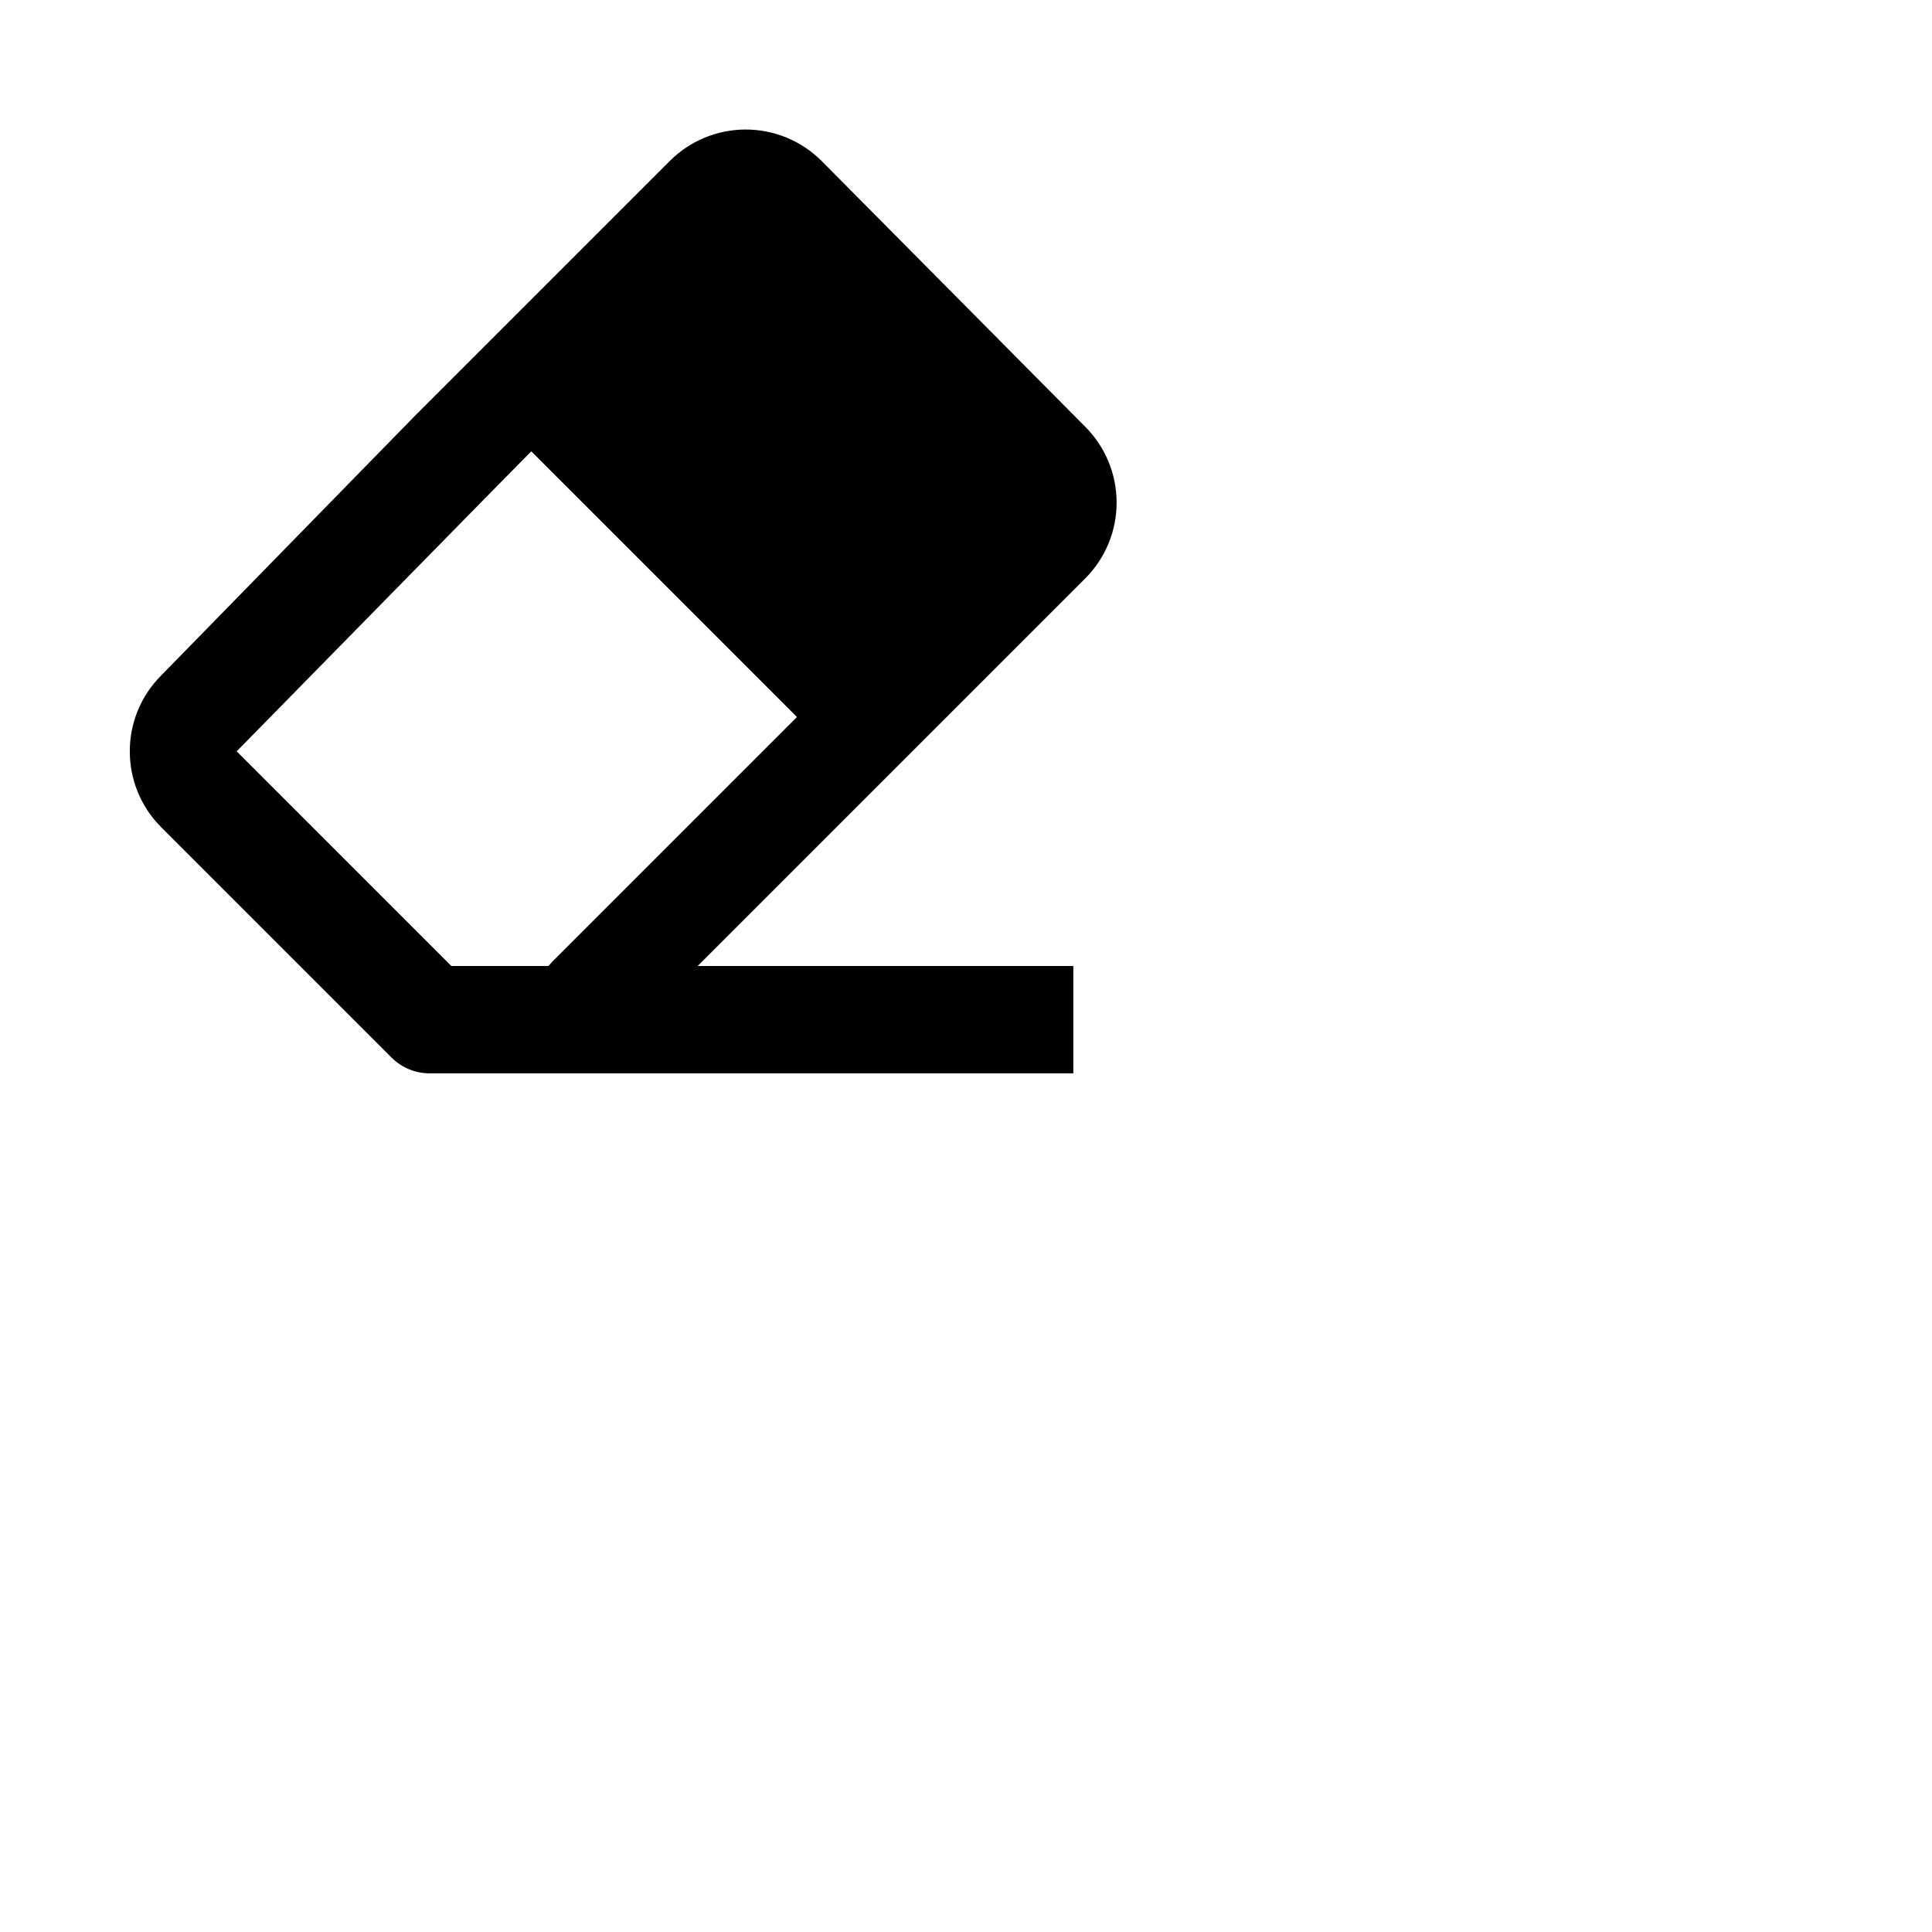
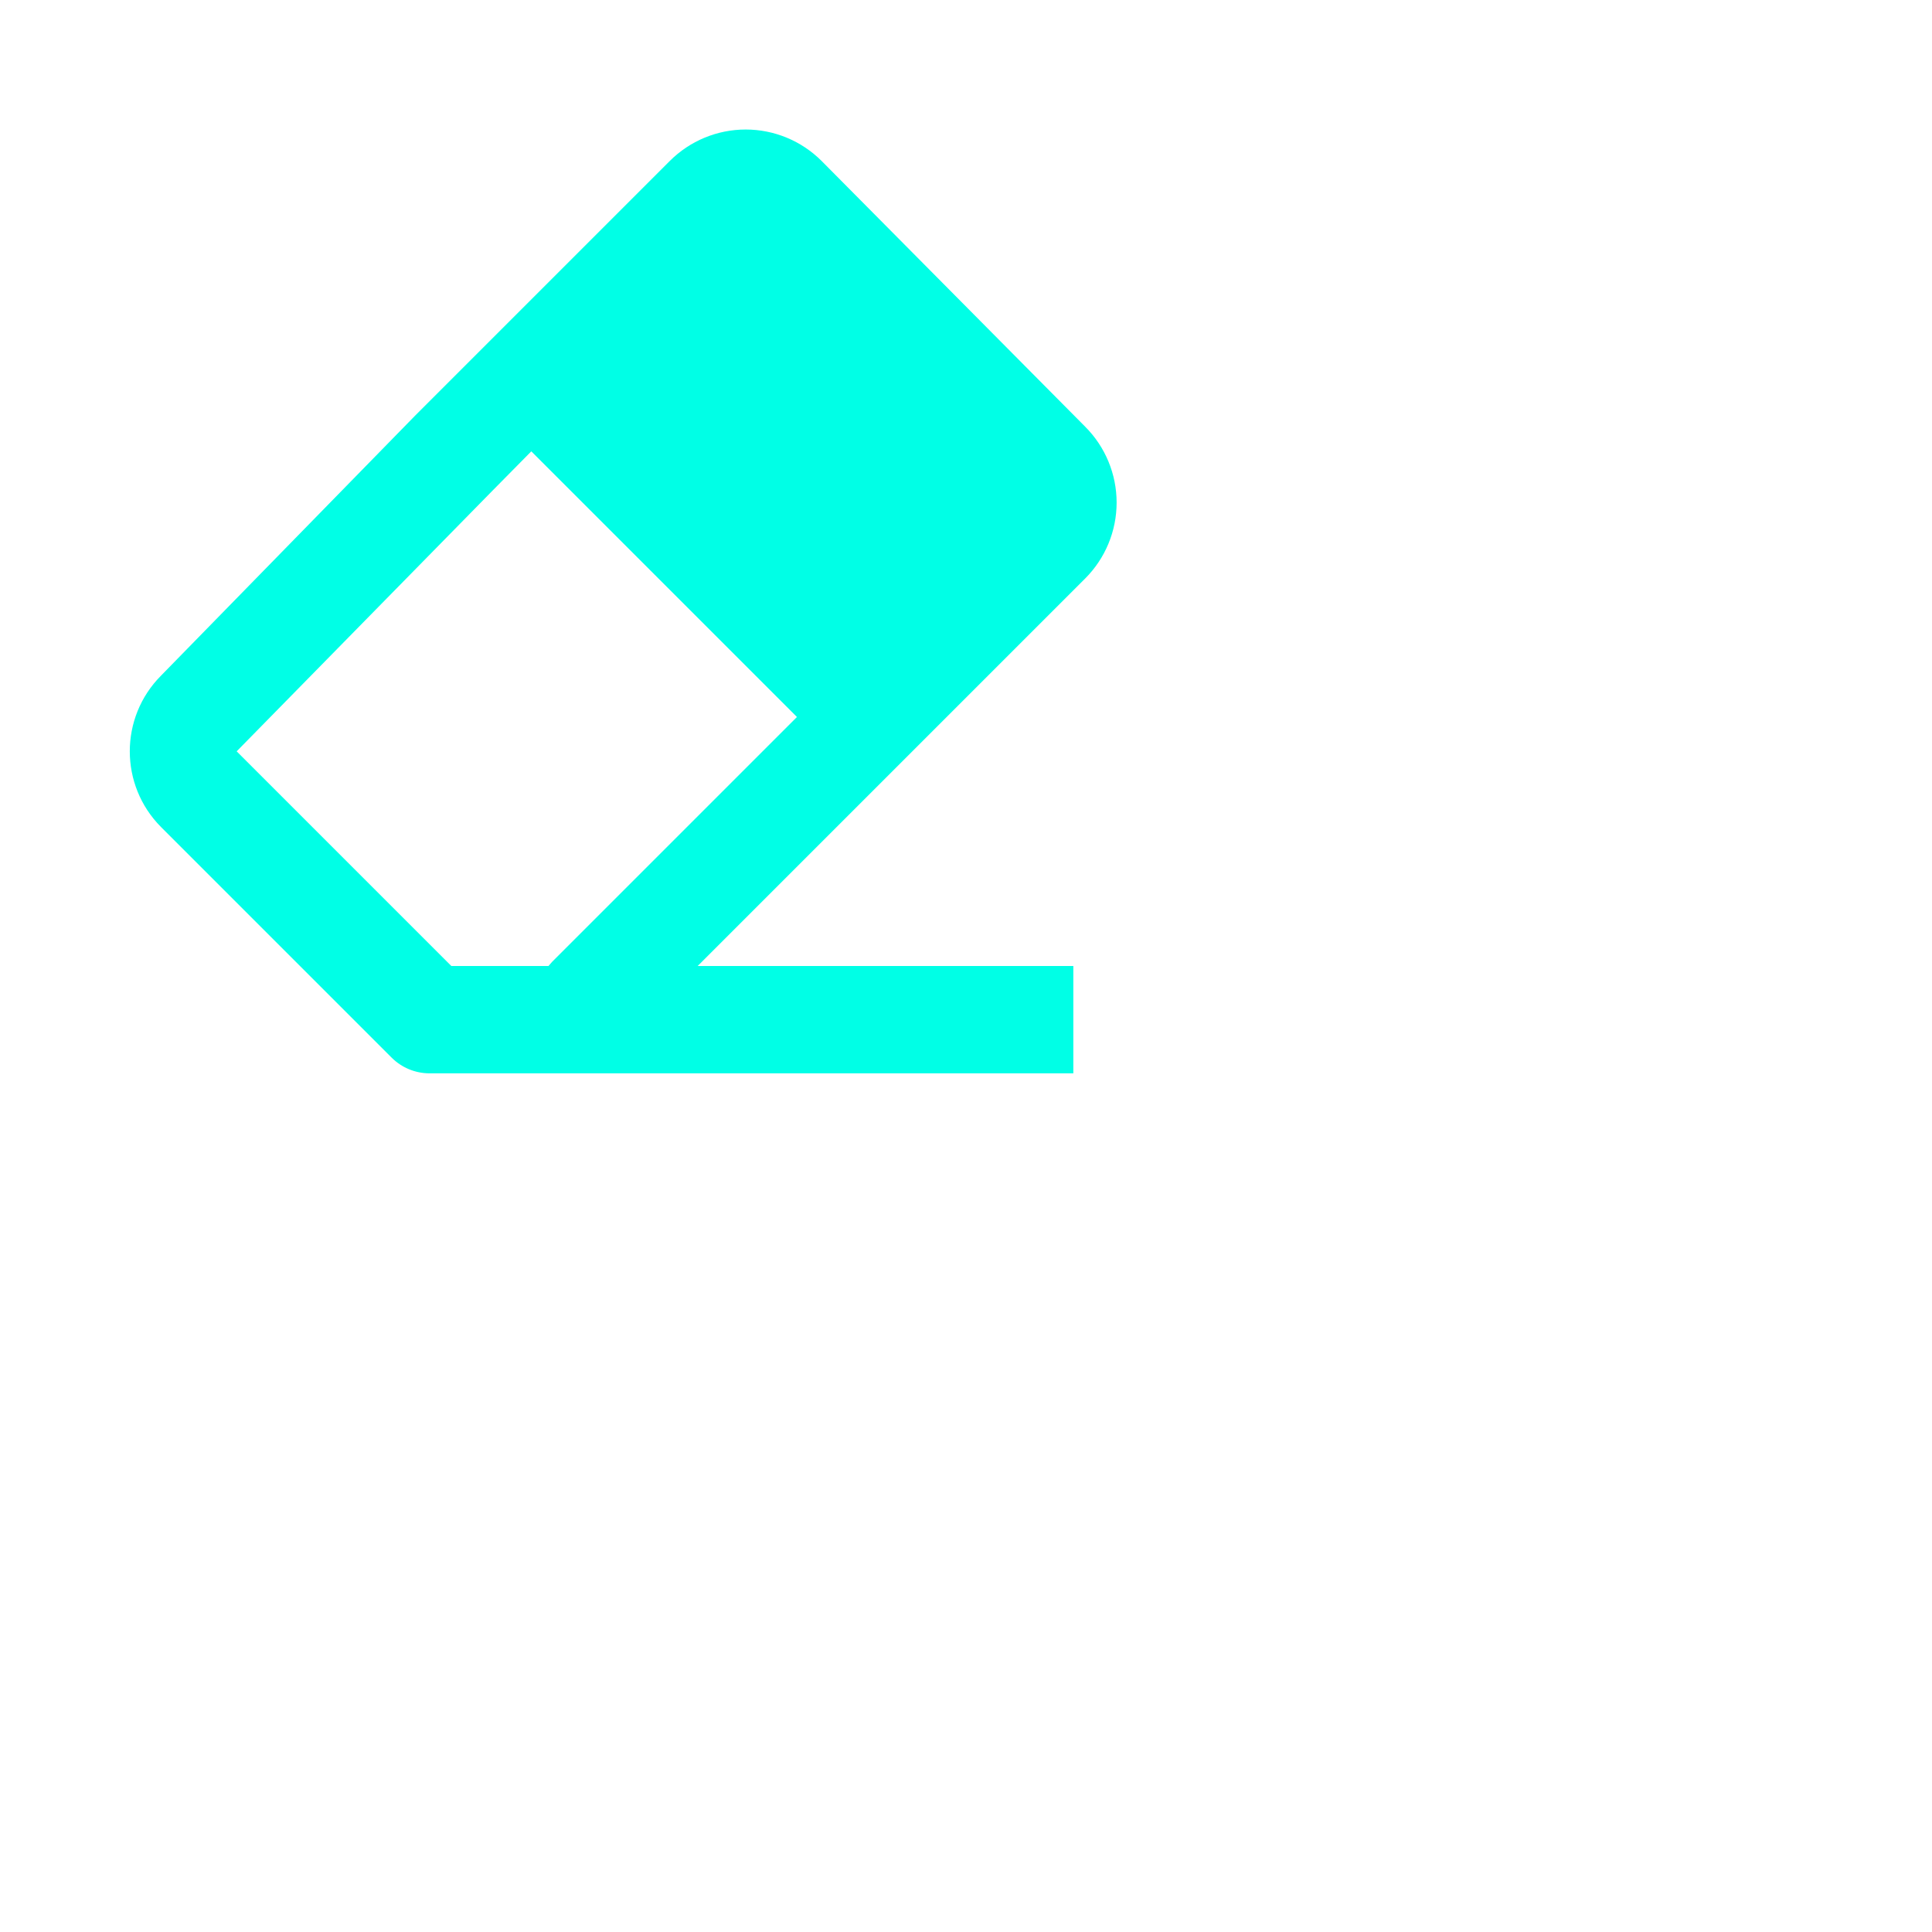
- <svg xmlns="http://www.w3.org/2000/svg" width="36" height="36" style="fill: rgba(0, 0, 0, 1);transform: ;msFilter:;">
+ <svg xmlns="http://www.w3.org/2000/svg" width="36" height="36" style="fill: rgba(0, 255, 230, 1);transform: ;msFilter:;">
  <path d="M12.48 3 7.73 7.75 3 12.59a2 2 0 0 0 0 2.82l4.3 4.3A1 1 0 0 0 8 20h12v-2h-7l7.22-7.22a2 2 0 0 0 0-2.83L15.31 3a2 2 0 0 0-2.83 0zM8.41 18l-4-4 4.75-4.84.74-.75 4.95 4.95-4.56 4.56-.07.08z" />
</svg>
